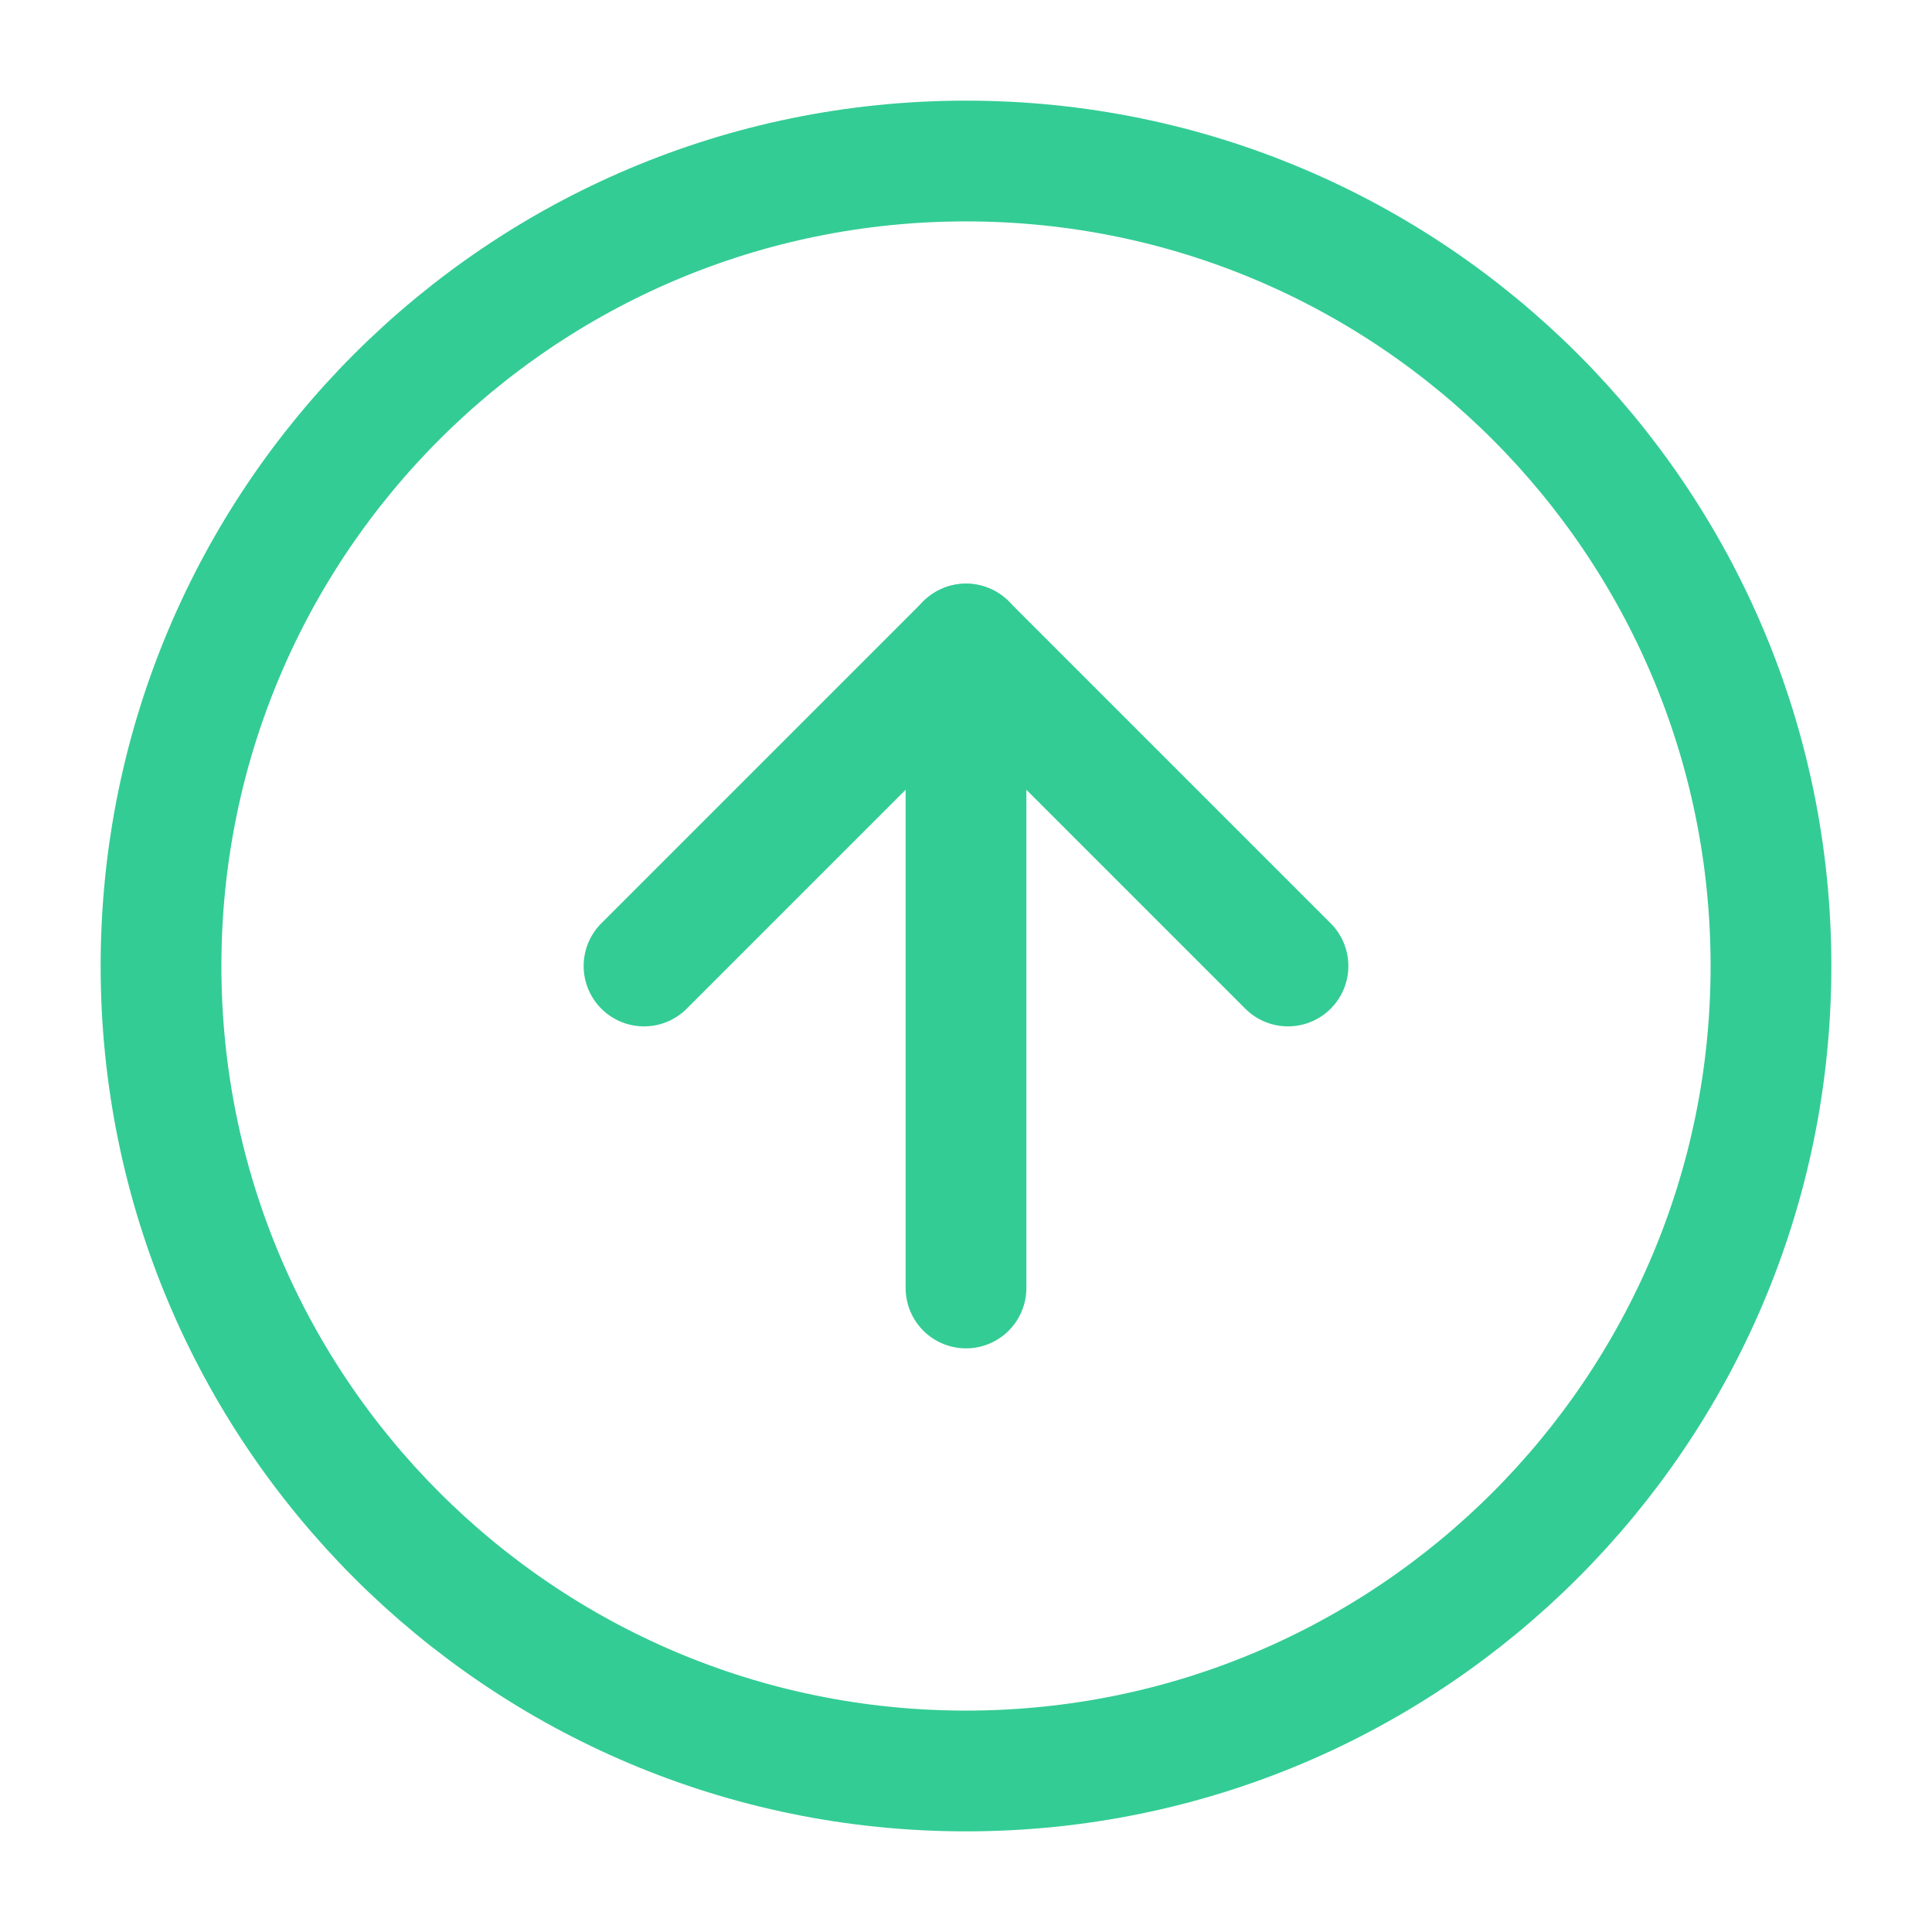
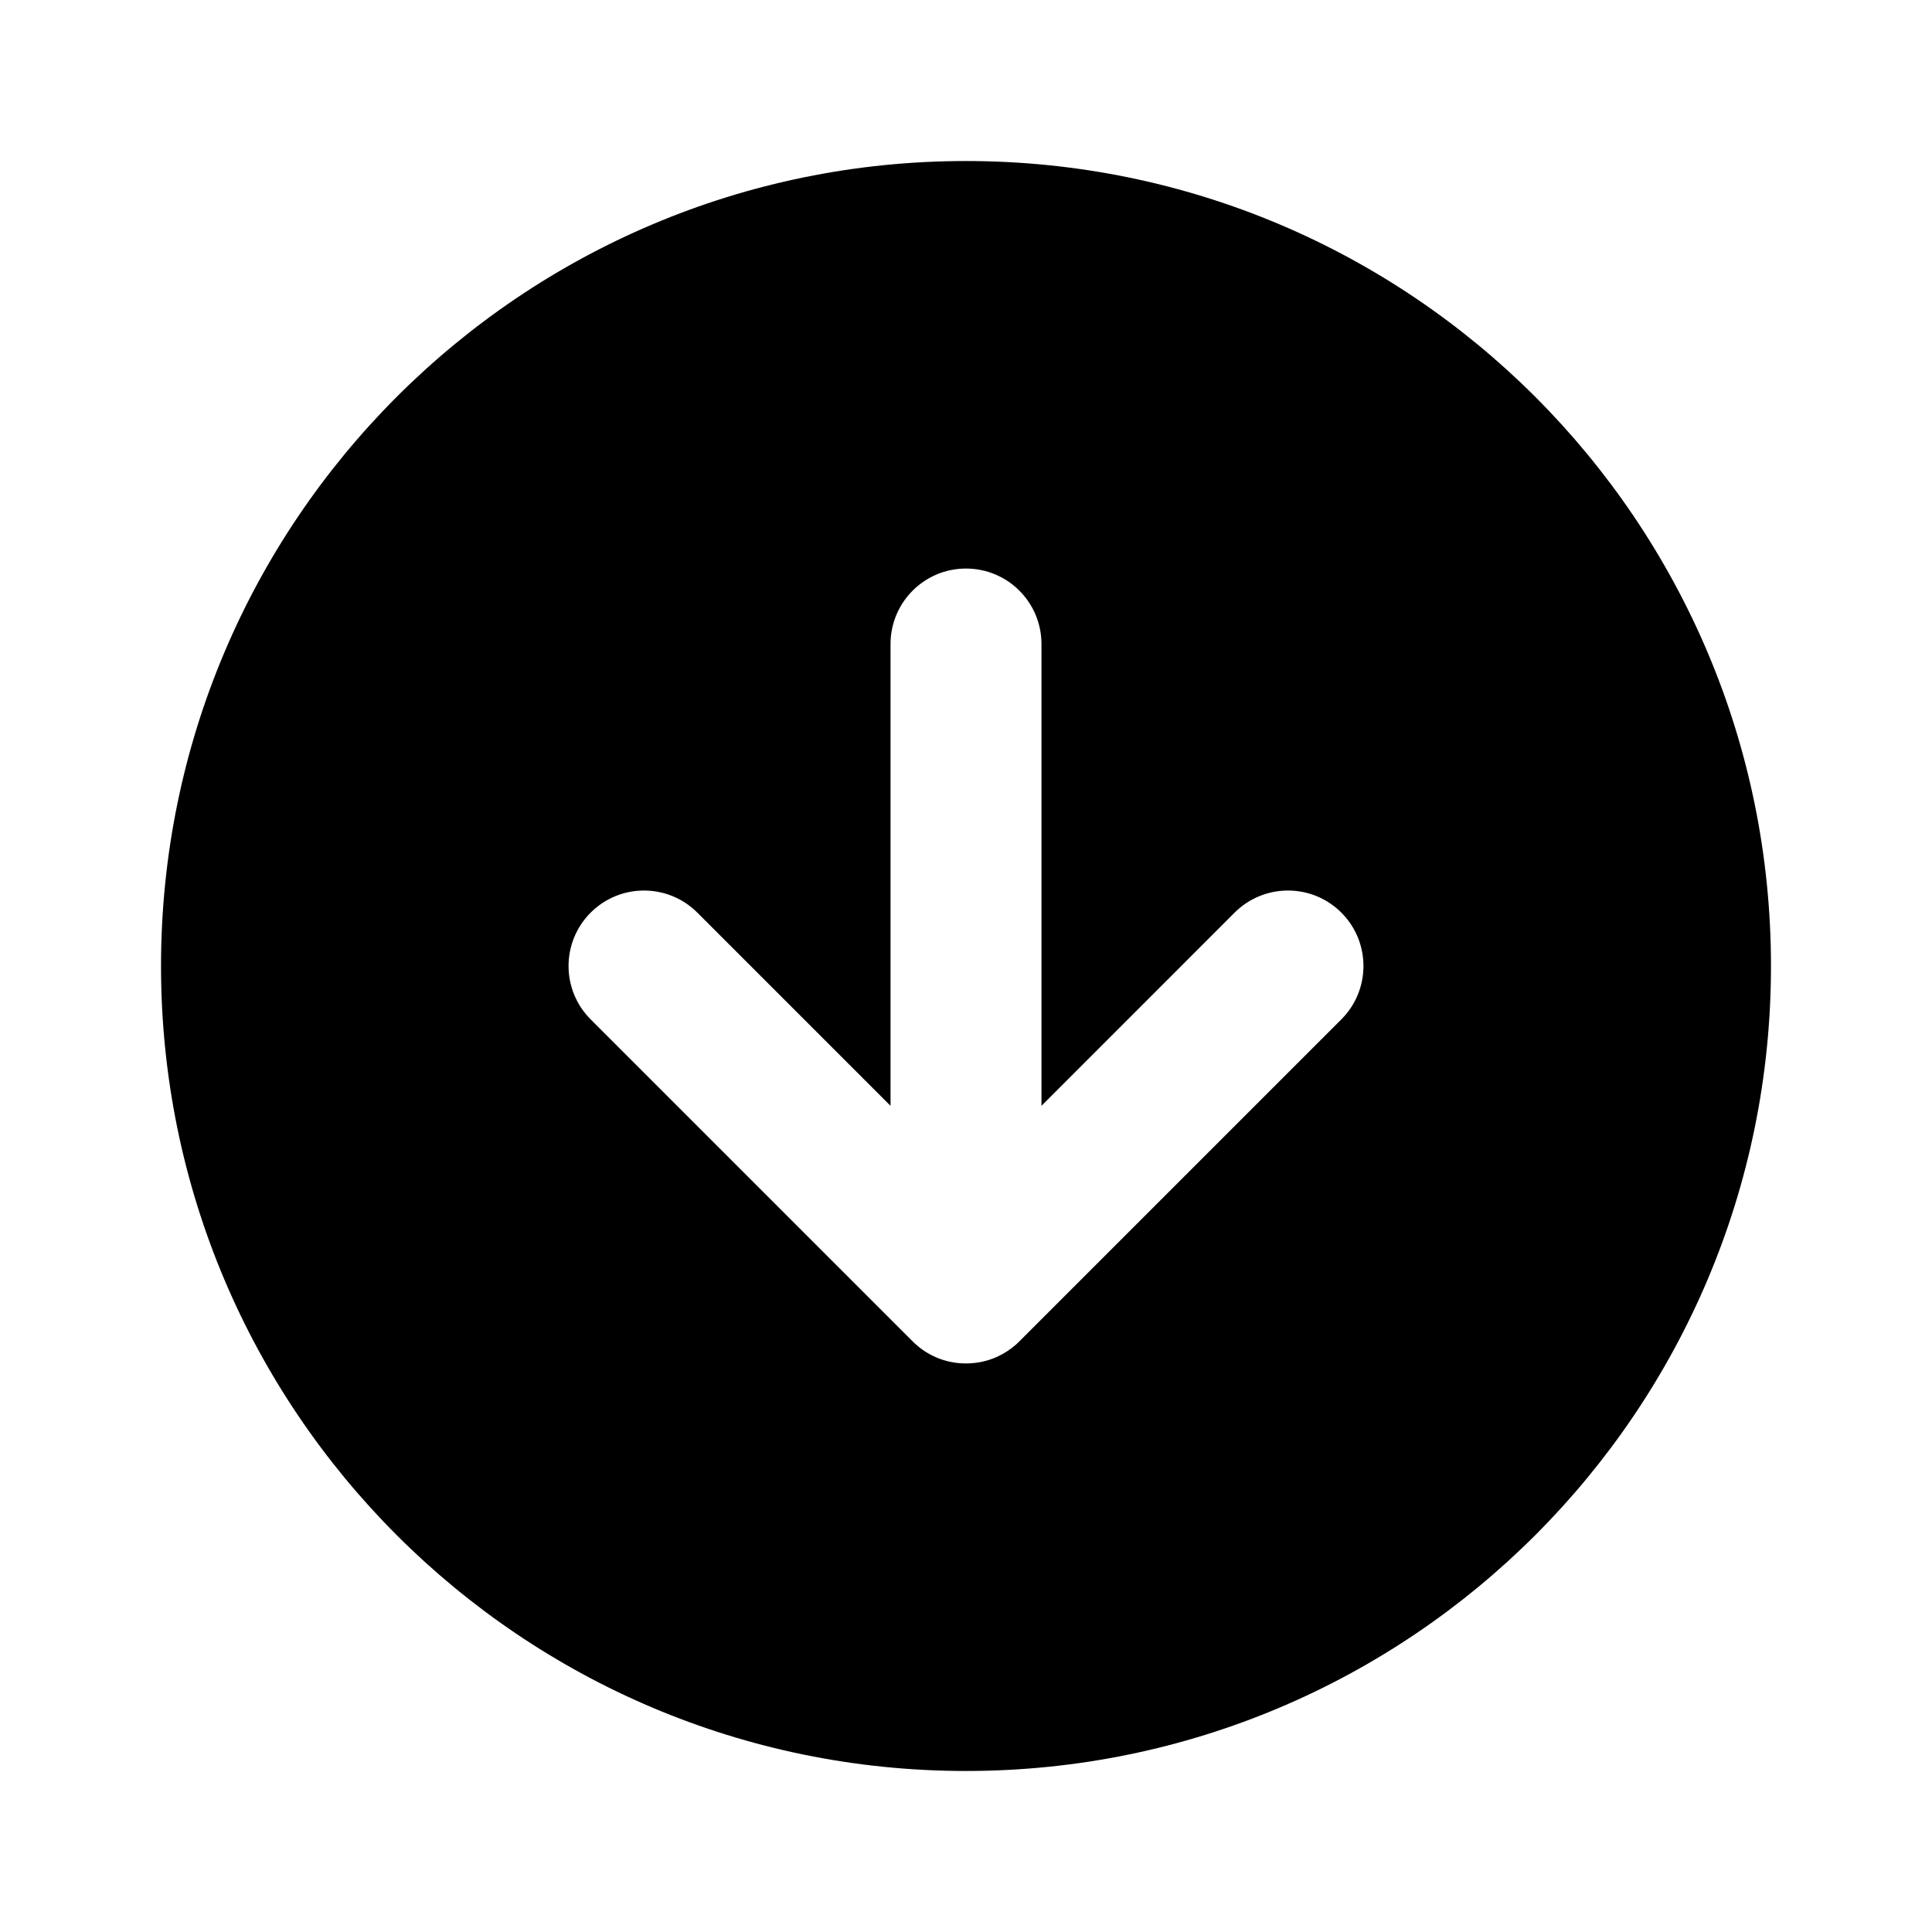
- <svg xmlns="http://www.w3.org/2000/svg" width="32" height="32" viewBox="0 0 32 32" fill="none">
-   <path d="M16 2.667C8.636 2.667 2.667 8.636 2.667 16C2.667 23.364 8.636 29.333 16 29.333C23.364 29.333 29.333 23.364 29.333 16C29.333 8.636 23.364 2.667 16 2.667Z" stroke="#33CC95" stroke-width="2" stroke-linecap="round" stroke-linejoin="round" />
-   <path d="M21.333 16L16 10.667L10.667 16" stroke="#33CC95" stroke-width="2" stroke-linecap="round" stroke-linejoin="round" />
-   <path d="M16 21.333L16 10.667" stroke="#33CC95" stroke-width="2" stroke-linecap="round" stroke-linejoin="round" />
+ <svg xmlns="http://www.w3.org/2000/svg" width="32" height="32" viewBox="0 0 32 32" fill="current">
+   <path fill-rule="evenodd" clip-rule="evenodd" d="M29.333 16C29.333 23.364 23.364 29.333 16 29.333C8.636 29.333 2.667 23.364 2.667 16C2.667 8.636 8.636 2.667 16 2.667C23.364 2.667 29.333 8.636 29.333 16ZM16 9.417C16.69 9.417 17.25 9.976 17.25 10.667L17.25 18.316L20.449 15.116C20.938 14.628 21.729 14.628 22.217 15.116C22.705 15.604 22.705 16.396 22.217 16.884L16.889 22.212C16.871 22.231 16.851 22.249 16.832 22.267C16.732 22.355 16.623 22.425 16.506 22.477C16.352 22.545 16.18 22.583 16 22.583C15.822 22.583 15.653 22.546 15.501 22.48C15.373 22.424 15.253 22.347 15.147 22.247C15.135 22.236 15.124 22.225 15.113 22.214L9.783 16.884C9.295 16.396 9.295 15.604 9.783 15.116C10.271 14.628 11.062 14.628 11.55 15.116L14.75 18.316L14.75 10.667C14.75 9.976 15.31 9.417 16 9.417Z" fill="current" />
</svg>
